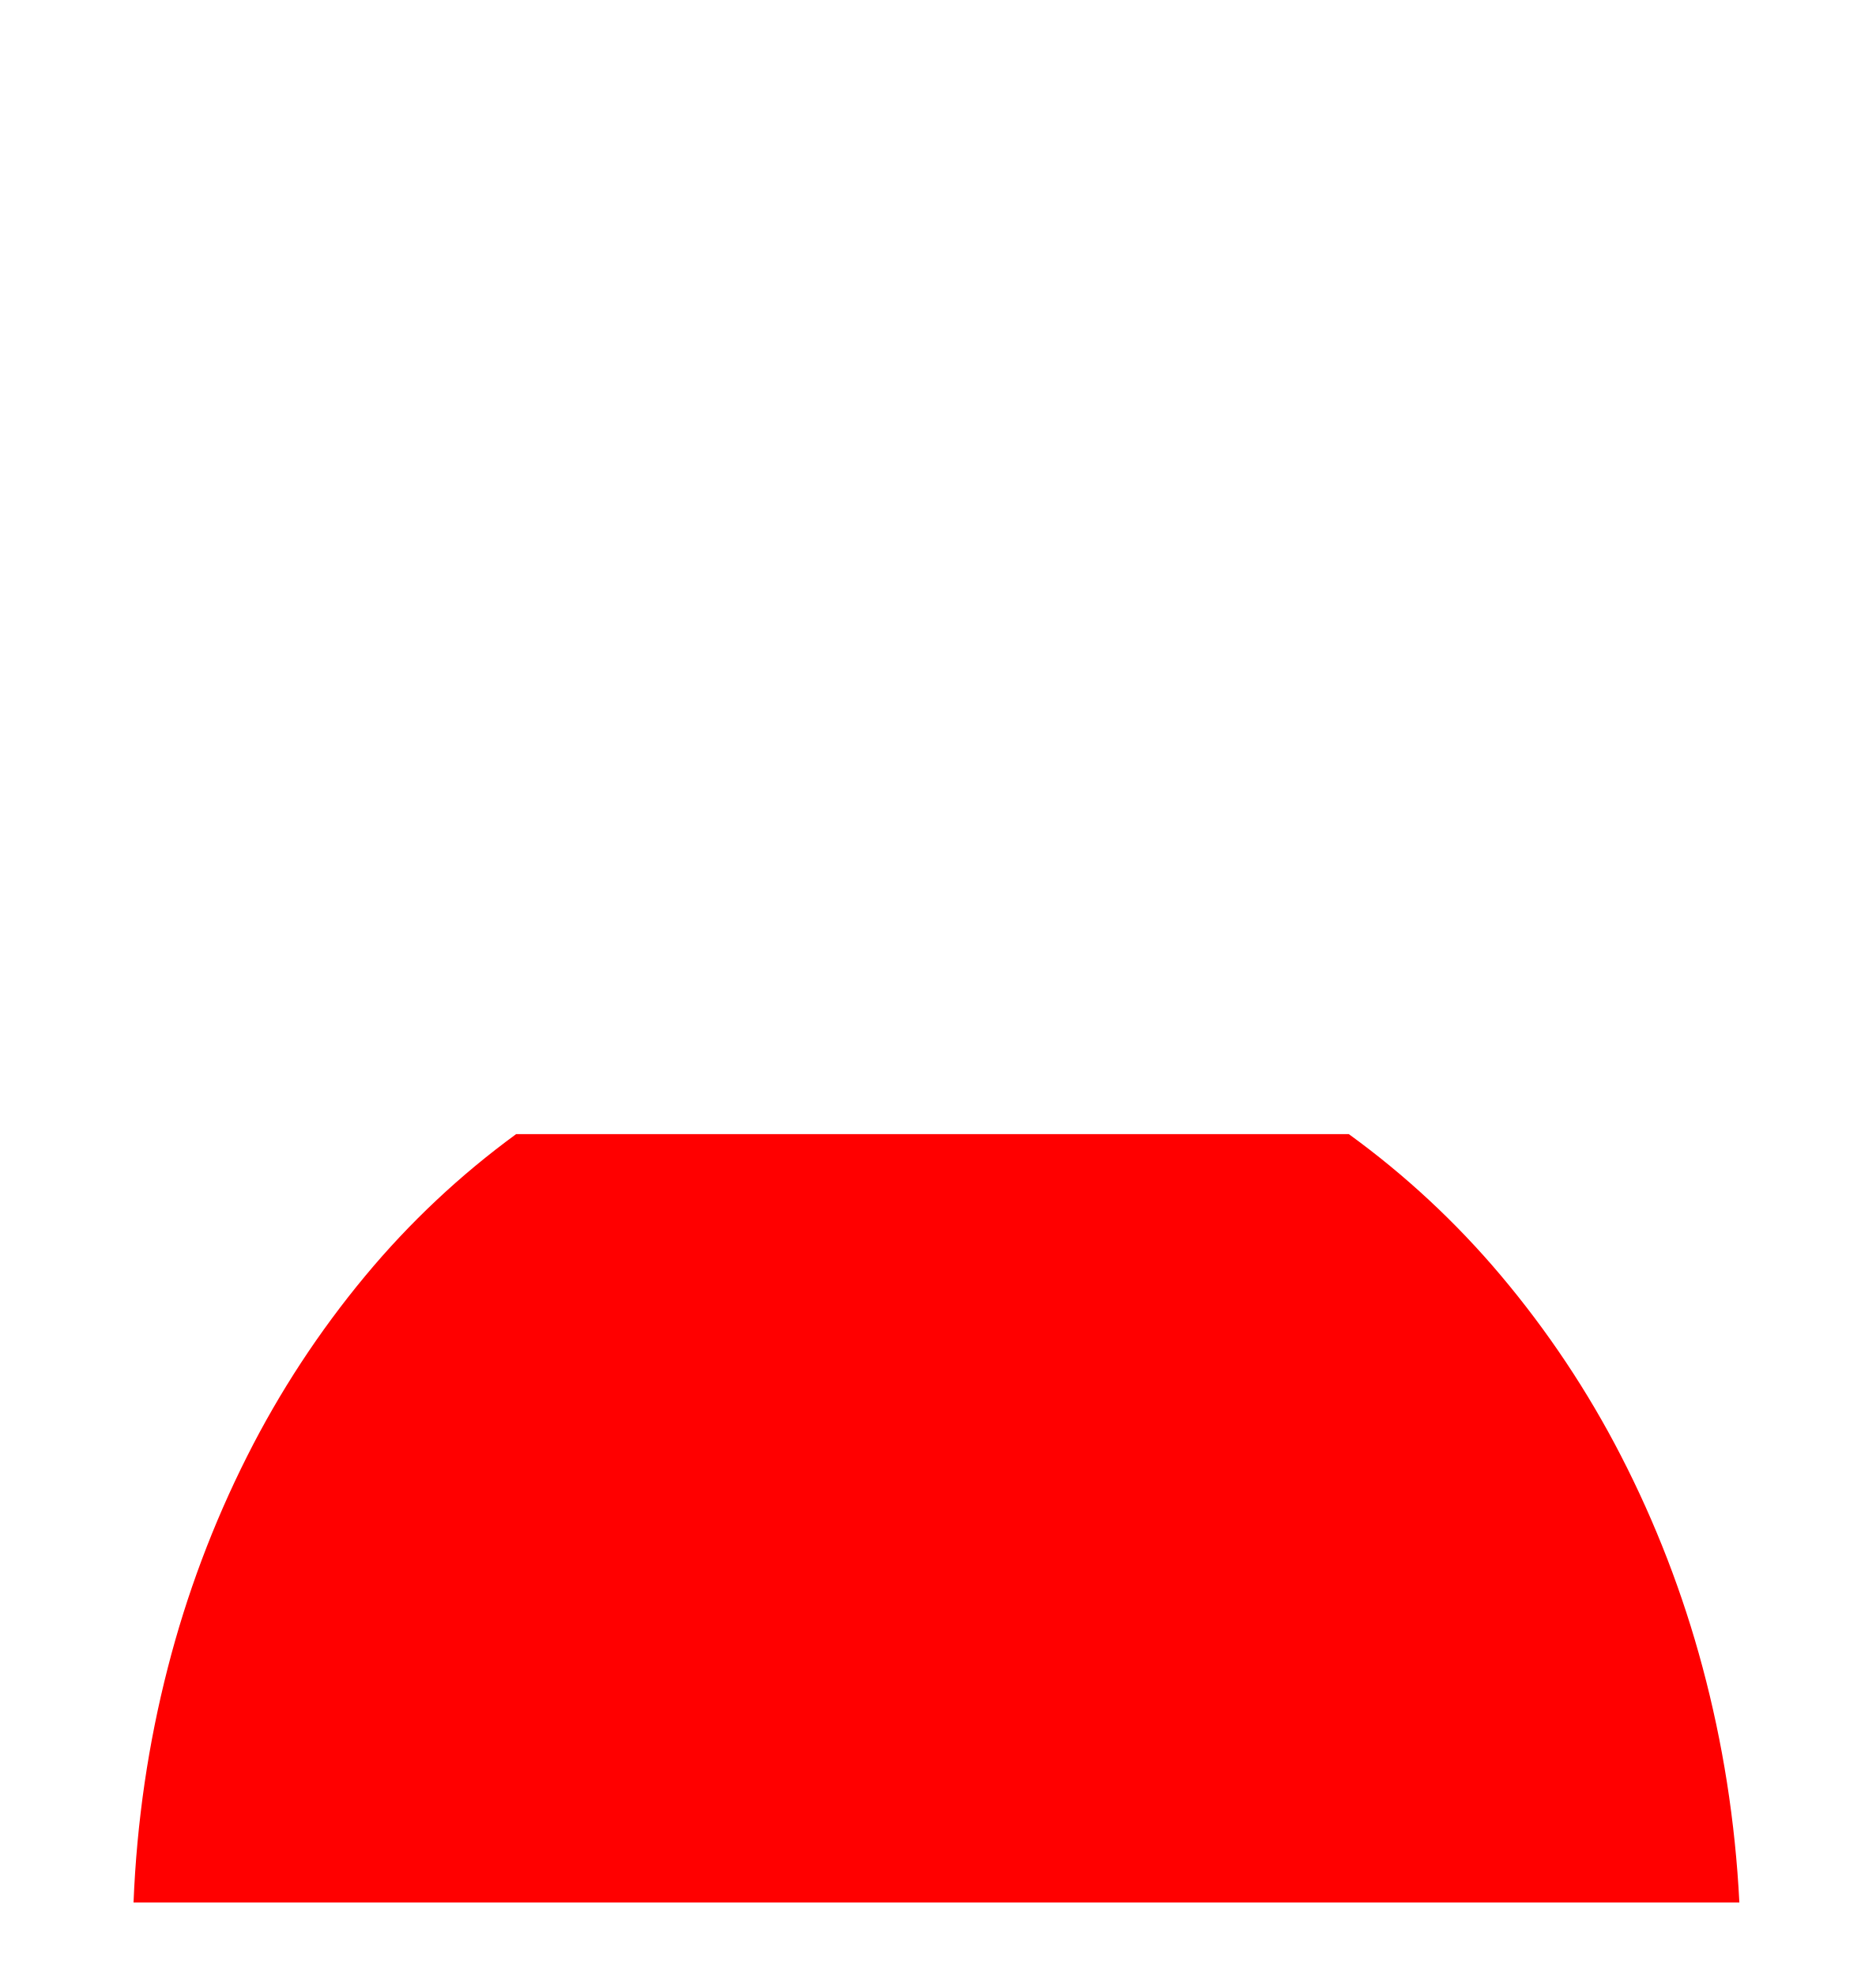
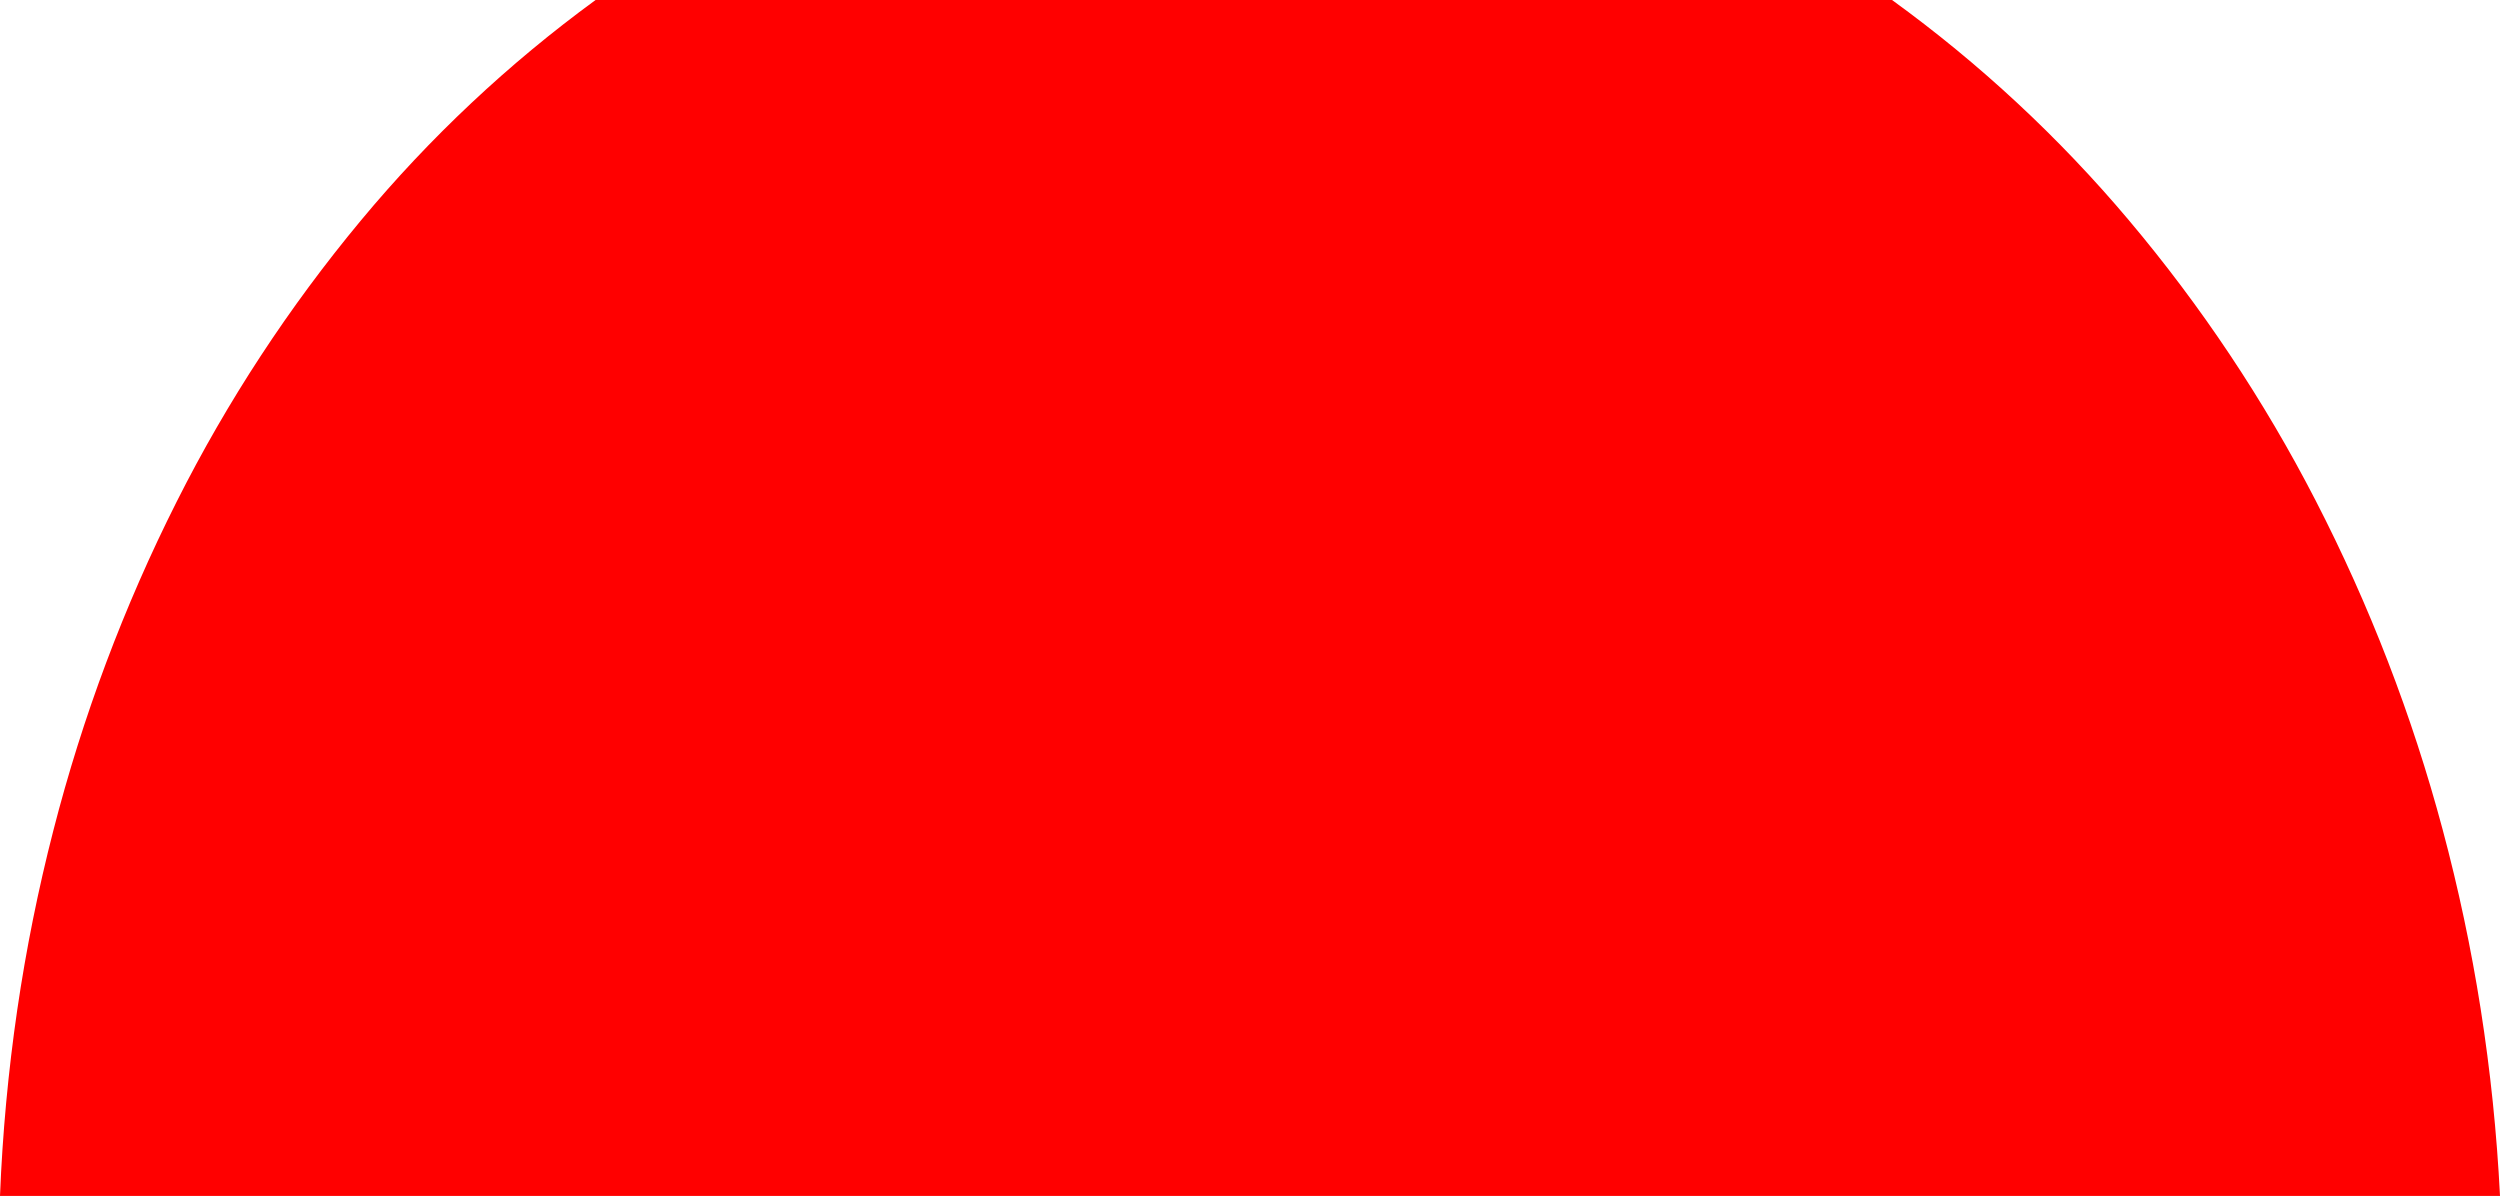
- <svg xmlns="http://www.w3.org/2000/svg" width="1072" height="1129" viewBox="0 0 1072 1129">
-   <defs>
+ <svg xmlns="http://www.w3.org/2000/svg" width="917.699" height="439" viewBox="0 0 917.699 439" version="1.1" id="svg15">
+   <defs id="defs5">
    <clipPath id="clip-path">
-       <rect width="1072" height="1129" fill="none" />
+       <rect width="1072" height="1129" id="rect2" x="0" y="0" style="fill:none" />
    </clipPath>
  </defs>
-   <g id="Body1" transform="translate(-534 -6)">
-     <path id="Kleidung1" d="M964.012,591H46.313a651.247,651.247,0,0,1,6.357-68.472A632.692,632.692,0,0,1,65.9,456.853a598.905,598.905,0,0,1,45.313-120.785A544.285,544.285,0,0,1,178.733,233a480.375,480.375,0,0,1,86.208-81H740.835a488.073,488.073,0,0,1,86.873,80.764,551.389,551.389,0,0,1,68.586,102.892A604.388,604.388,0,0,1,942.945,456.47a637.2,637.2,0,0,1,13.96,65.814A655.566,655.566,0,0,1,964.012,591Z" transform="translate(564 502)" fill="red" />
-     <g id="Holder" transform="translate(534 6)" opacity="0.003" clip-path="url(#clip-path)">
-       <g id="Holder-2" data-name="Holder" fill="#1ae209" stroke="#707070" stroke-width="1" opacity="0.203">
-         <rect width="1072" height="1129" stroke="none" />
-         <rect x="0.5" y="0.5" width="1071" height="1128" fill="none" />
-       </g>
-     </g>
-   </g>
+   <path style="fill:#ff0000" d="M 917.699,439 H 0 A 651.247,651.247 0 0 1 6.357,370.528 632.692,632.692 0 0 1 19.587,304.853 598.905,598.905 0 0 1 64.9,184.068 544.285,544.285 0 0 1 132.42,81 480.375,480.375 0 0 1 218.628,0 h 475.894 a 488.073,488.073 0 0 1 86.873,80.764 551.389,551.389 0 0 1 68.586,102.892 604.388,604.388 0 0 1 46.651,120.814 637.2,637.2 0 0 1 13.96,65.814 655.566,655.566 0 0 1 7.107,68.716 z" id="Kleidung1" />
+   <g style="opacity:0.003" clip-path="url(#clip-path)" id="Holder" transform="translate(-76.313,-648)" />
</svg>
